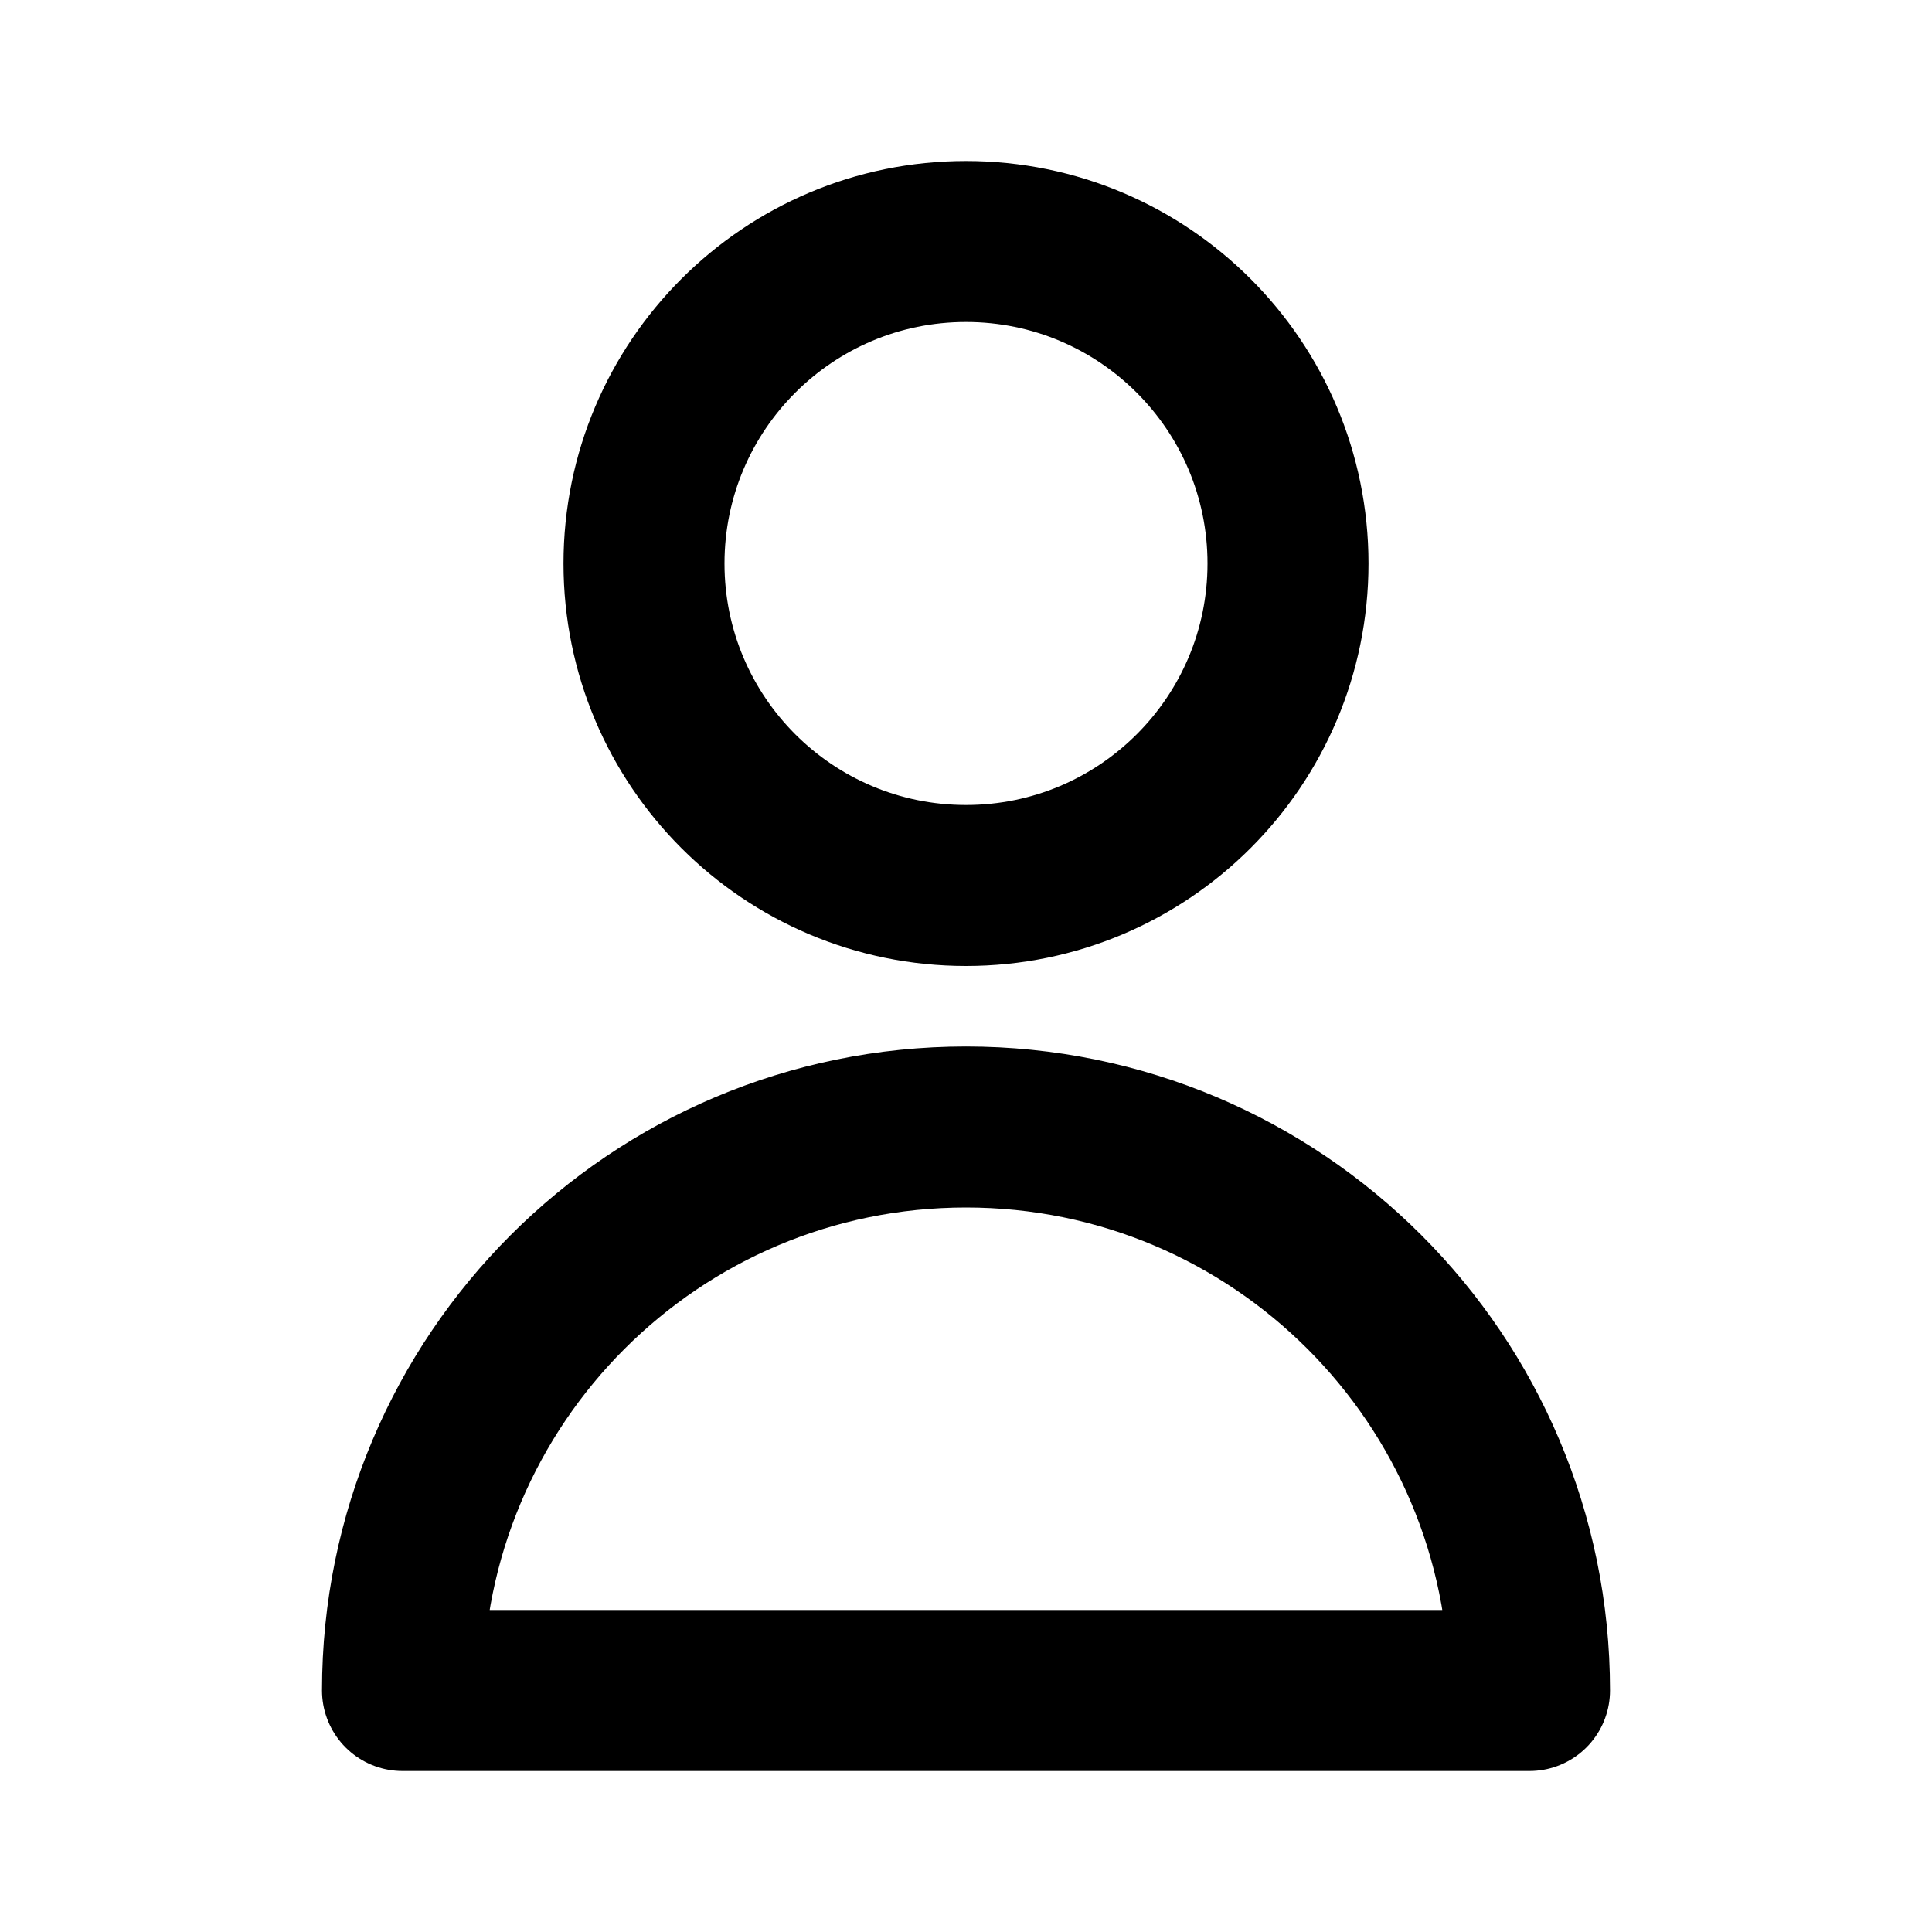
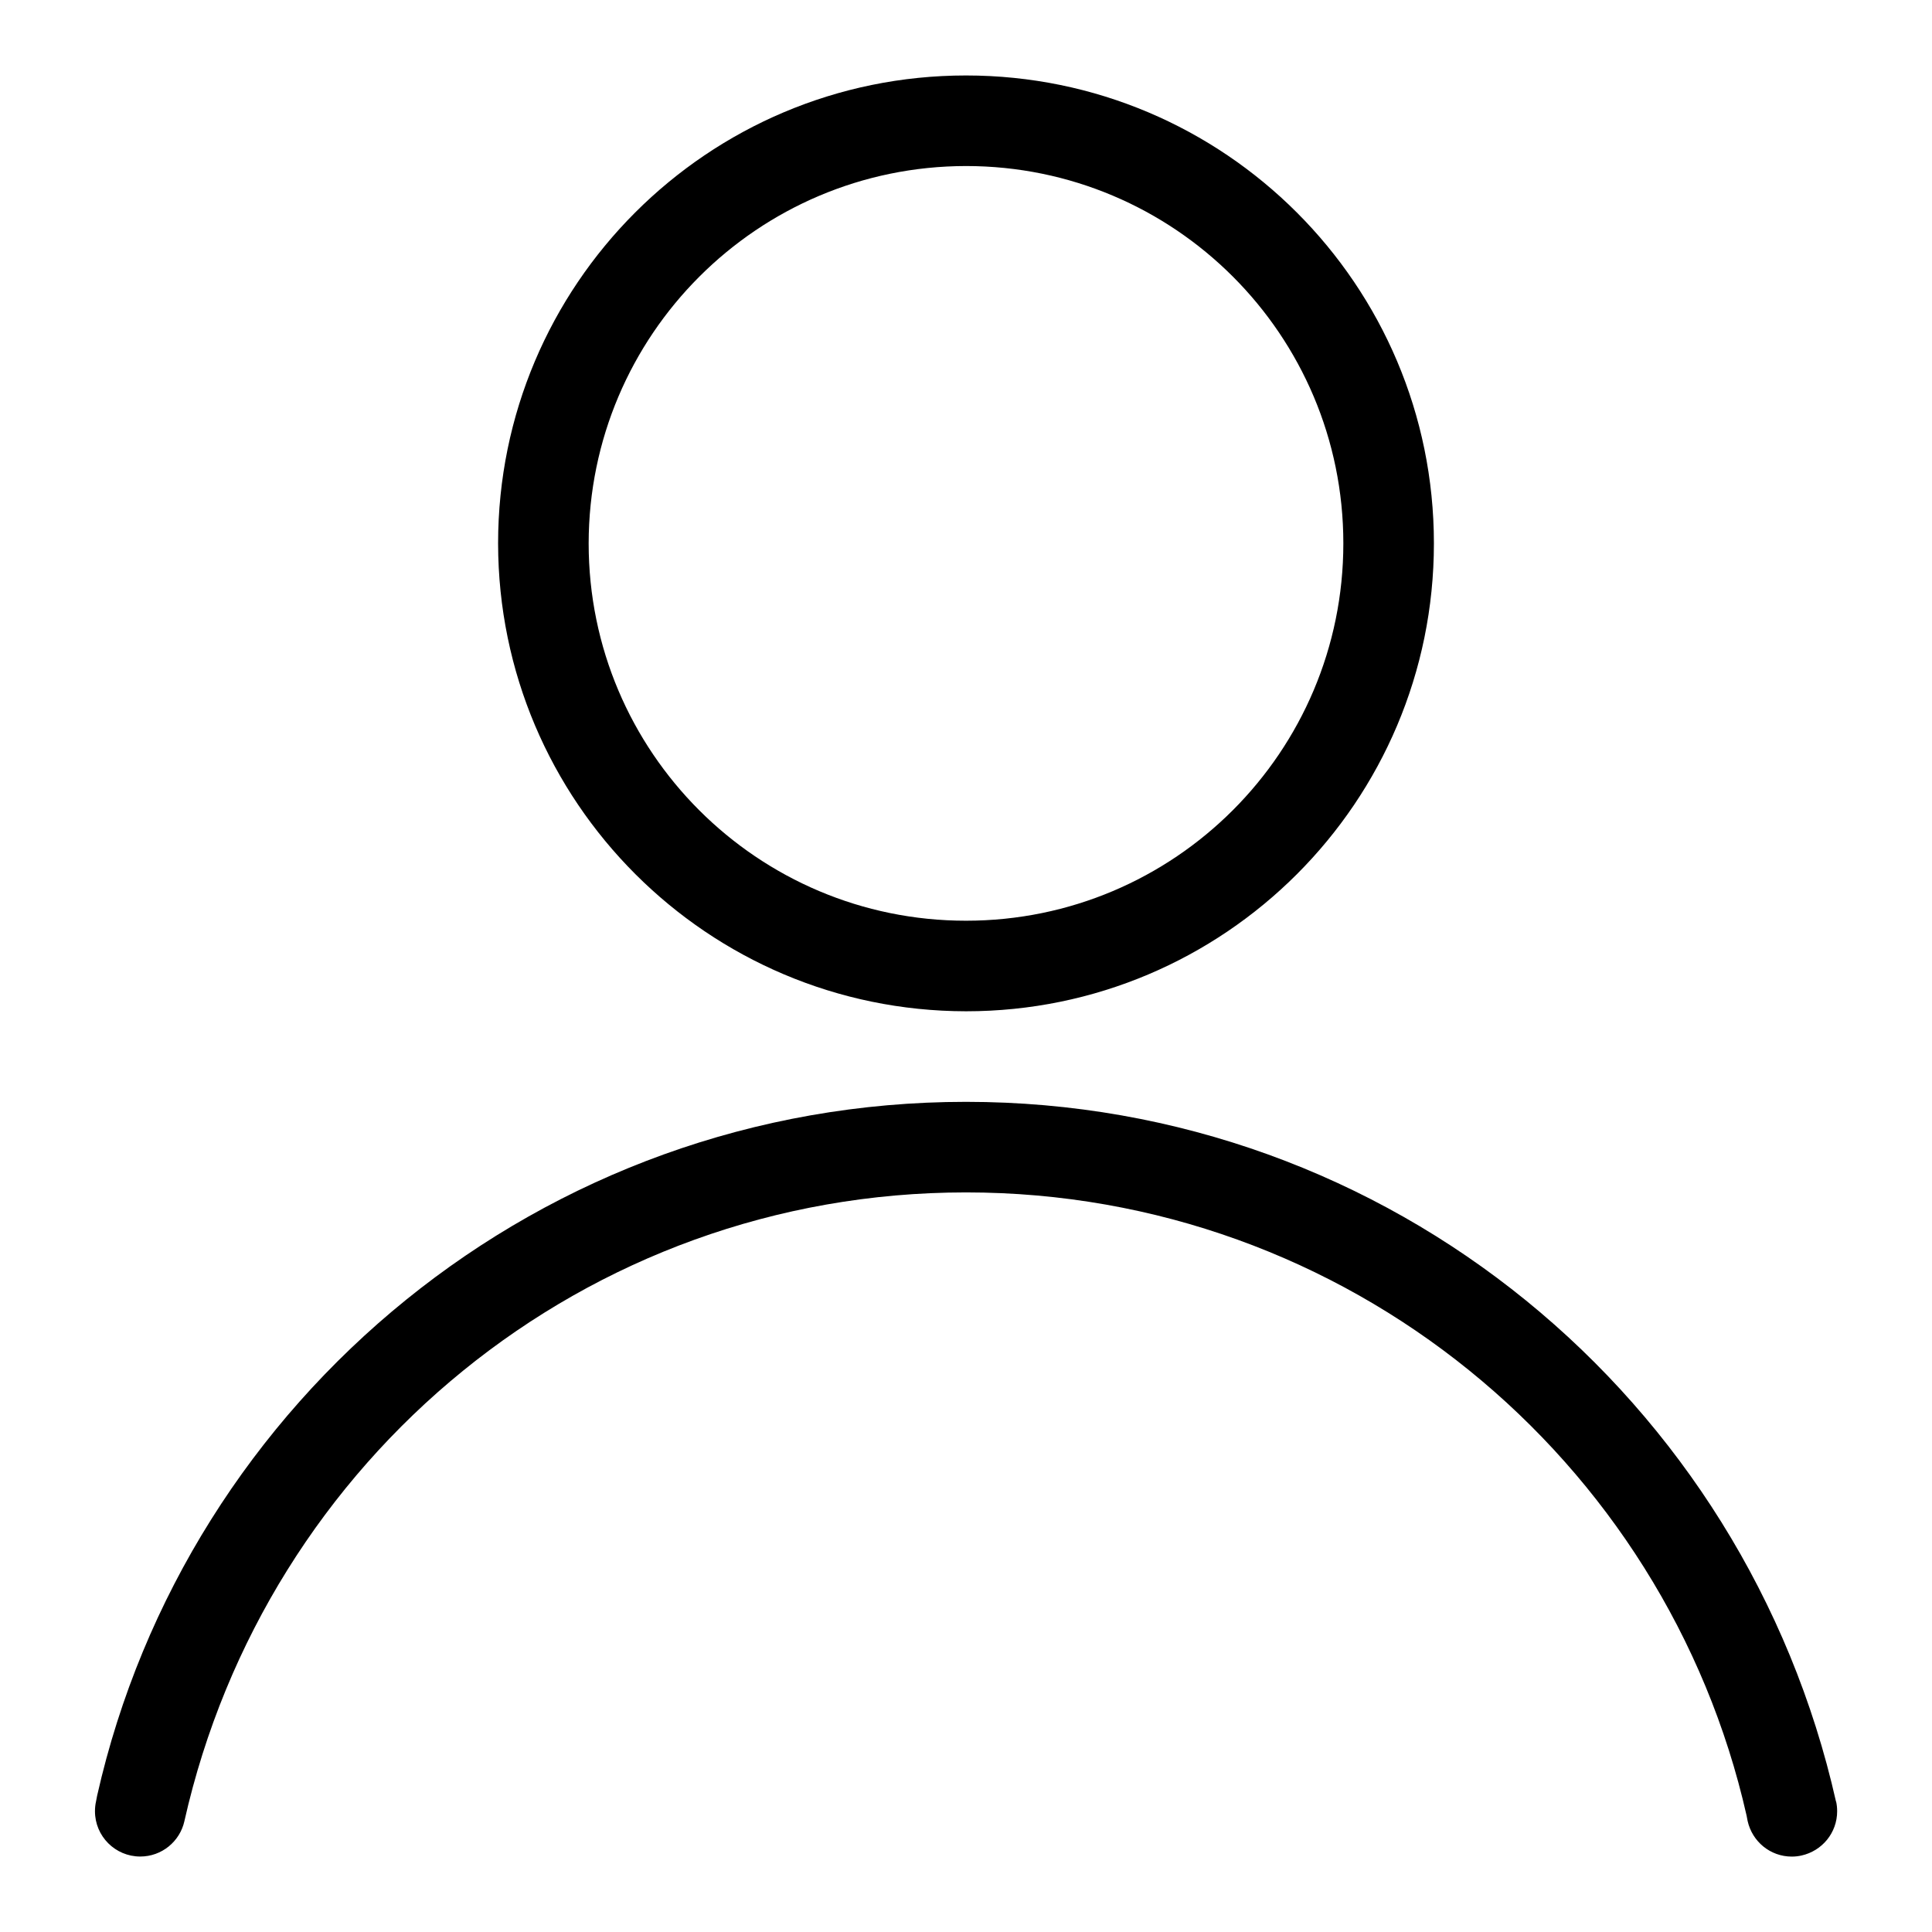
- <svg xmlns="http://www.w3.org/2000/svg" width="800px" height="800px" viewBox="0 0 24 24" fill="none">
-   <path d="M16 7C16 9.209 14.209 11 12 11C9.791 11 8 9.209 8 7C8 4.791 9.791 3 12 3C14.209 3 16 4.791 16 7Z" stroke="#000000" stroke-width="2" stroke-linecap="round" stroke-linejoin="round" />
-   <path d="M12 14C8.134 14 5 17.134 5 21H19C19 17.134 15.866 14 12 14Z" stroke="#000000" stroke-width="2" stroke-linecap="round" stroke-linejoin="round" />
+ <svg xmlns="http://www.w3.org/2000/svg" fill="#000000" width="800px" height="800px" viewBox="0 0 32 32" version="1.1">
+   <path d="M16 16.75c4.28 0 7.75-3.47 7.75-7.75s-3.47-7.75-7.75-7.75c-4.28 0-7.75 3.47-7.75 7.75v0c0.005 4.278 3.472 7.745 7.75 7.75h0zM16 2.75c3.452 0 6.25 2.798 6.25 6.25s-2.798 6.25-6.25 6.25c-3.452 0-6.25-2.798-6.25-6.25v0c0.004-3.45 2.8-6.246 6.25-6.25h0zM30.41 29.84c-1.503-6.677-7.383-11.59-14.41-11.59s-12.907 4.913-14.391 11.491l-0.019 0.099c-0.011 0.048-0.017 0.103-0.017 0.16 0 0.414 0.336 0.75 0.75 0.75 0.357 0 0.656-0.25 0.731-0.585l0.001-0.005c1.351-5.998 6.633-10.41 12.945-10.41s11.594 4.413 12.929 10.322l0.017 0.089c0.076 0.34 0.374 0.59 0.732 0.59 0 0 0.001 0 0.001 0h-0c0.057-0 0.112-0.007 0.165-0.019l-0.005 0.001c0.34-0.076 0.59-0.375 0.59-0.733 0-0.057-0.006-0.112-0.018-0.165l0.001 0.005z" />
</svg>
